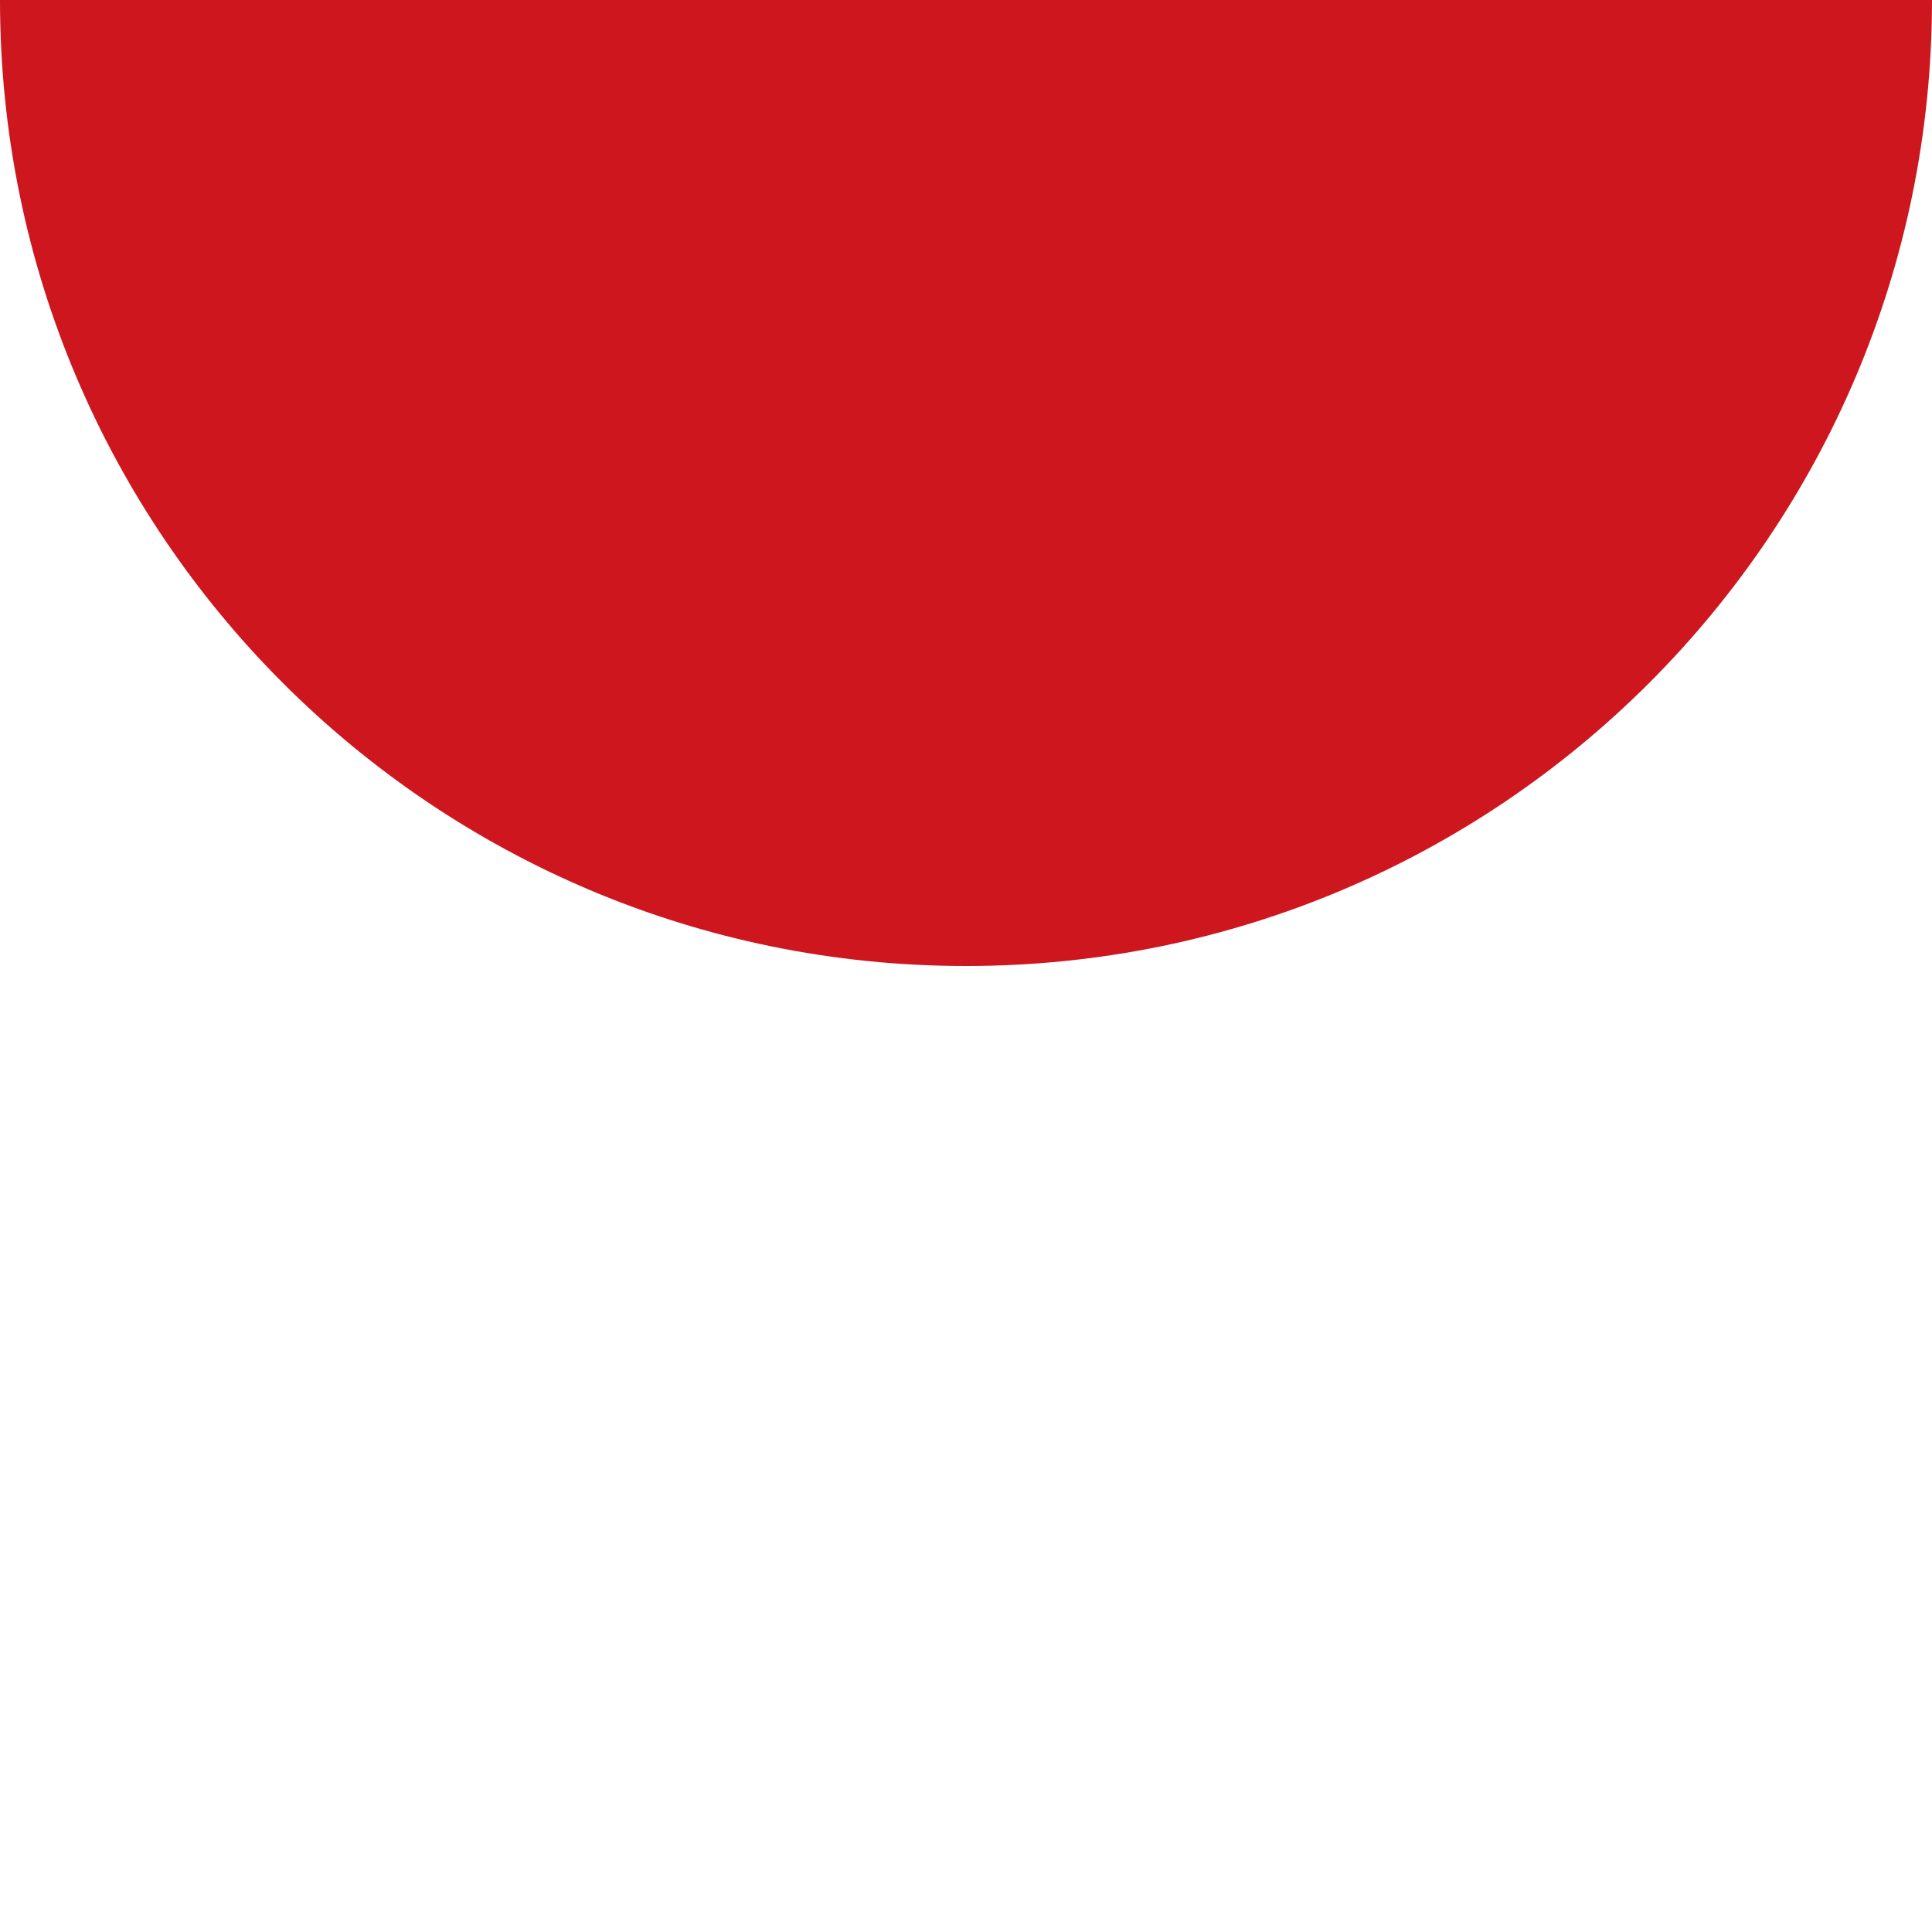
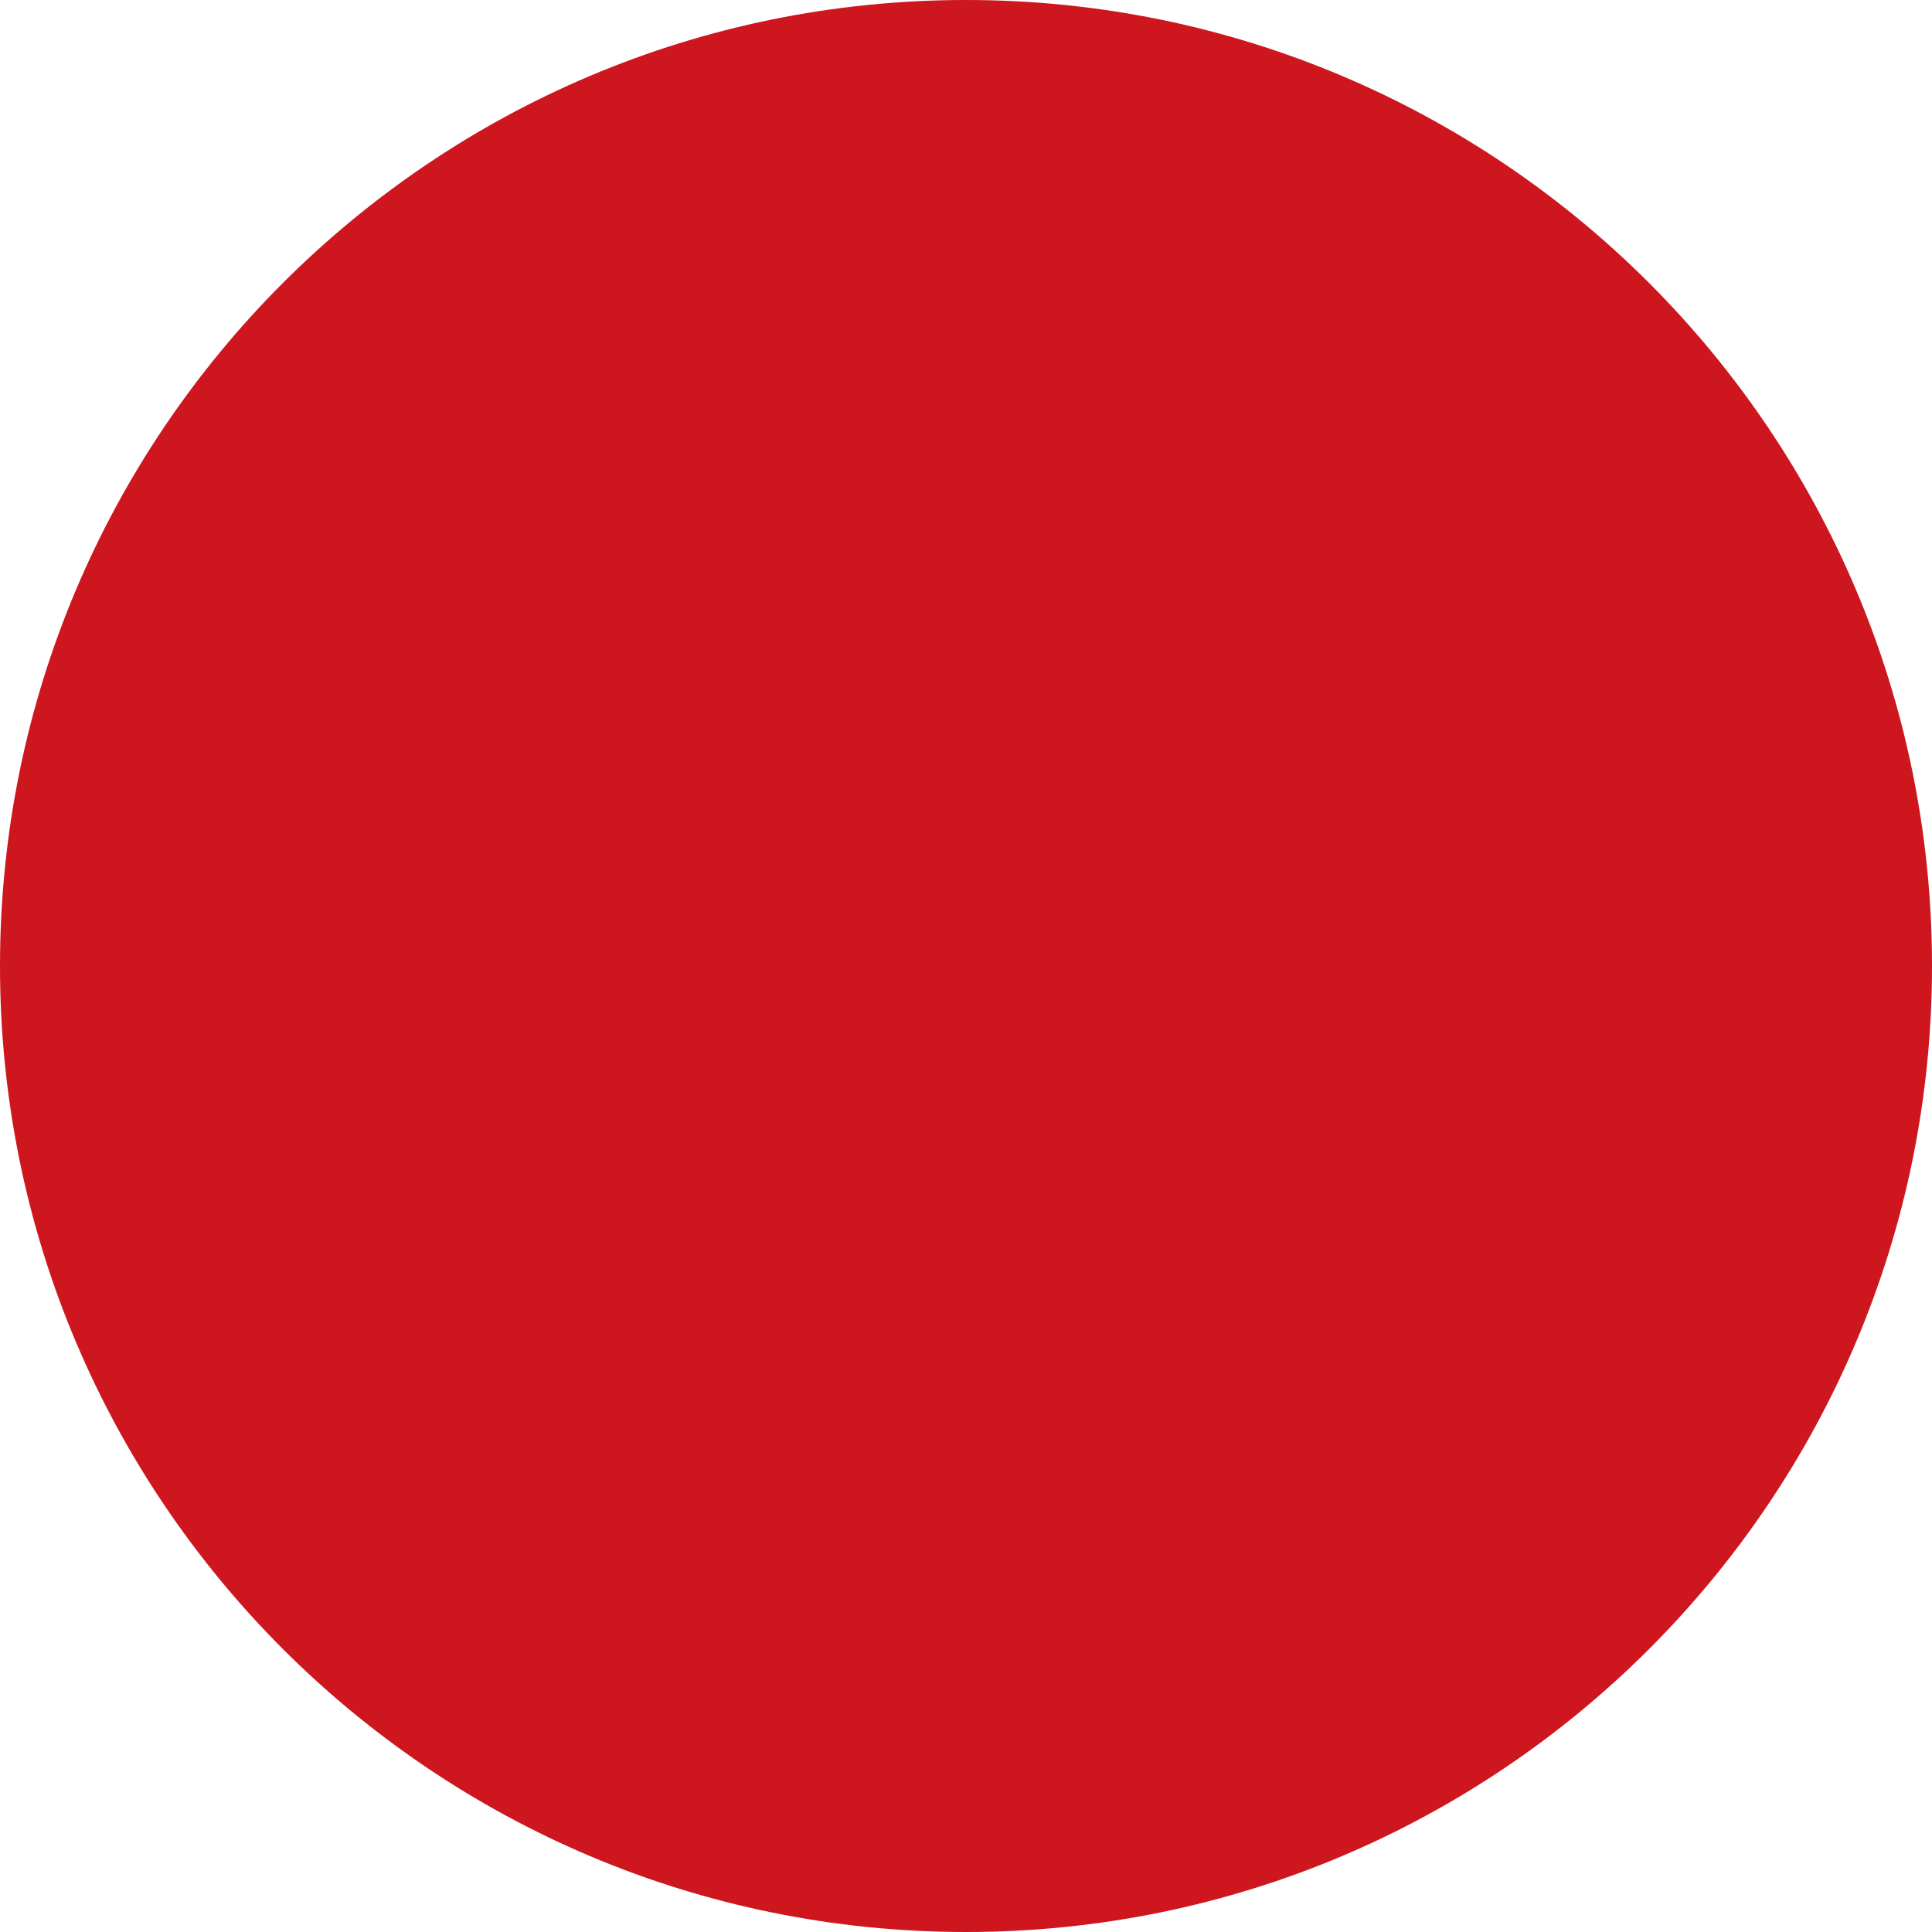
<svg xmlns="http://www.w3.org/2000/svg" version="1.1" id="Lager_1" x="0px" y="0px" viewBox="0 0 25 25" style="enable-background:new 0 0 25 25;" xml:space="preserve">
  <style type="text/css">
	.st0{fill:#CD161E;}
</style>
-   <circle class="st0" cx="12.5" cy="12.5s" r="12.5" />
+   <circle class="st0" cx="12.5" cy="12.5" r="12.5" />
</svg>
